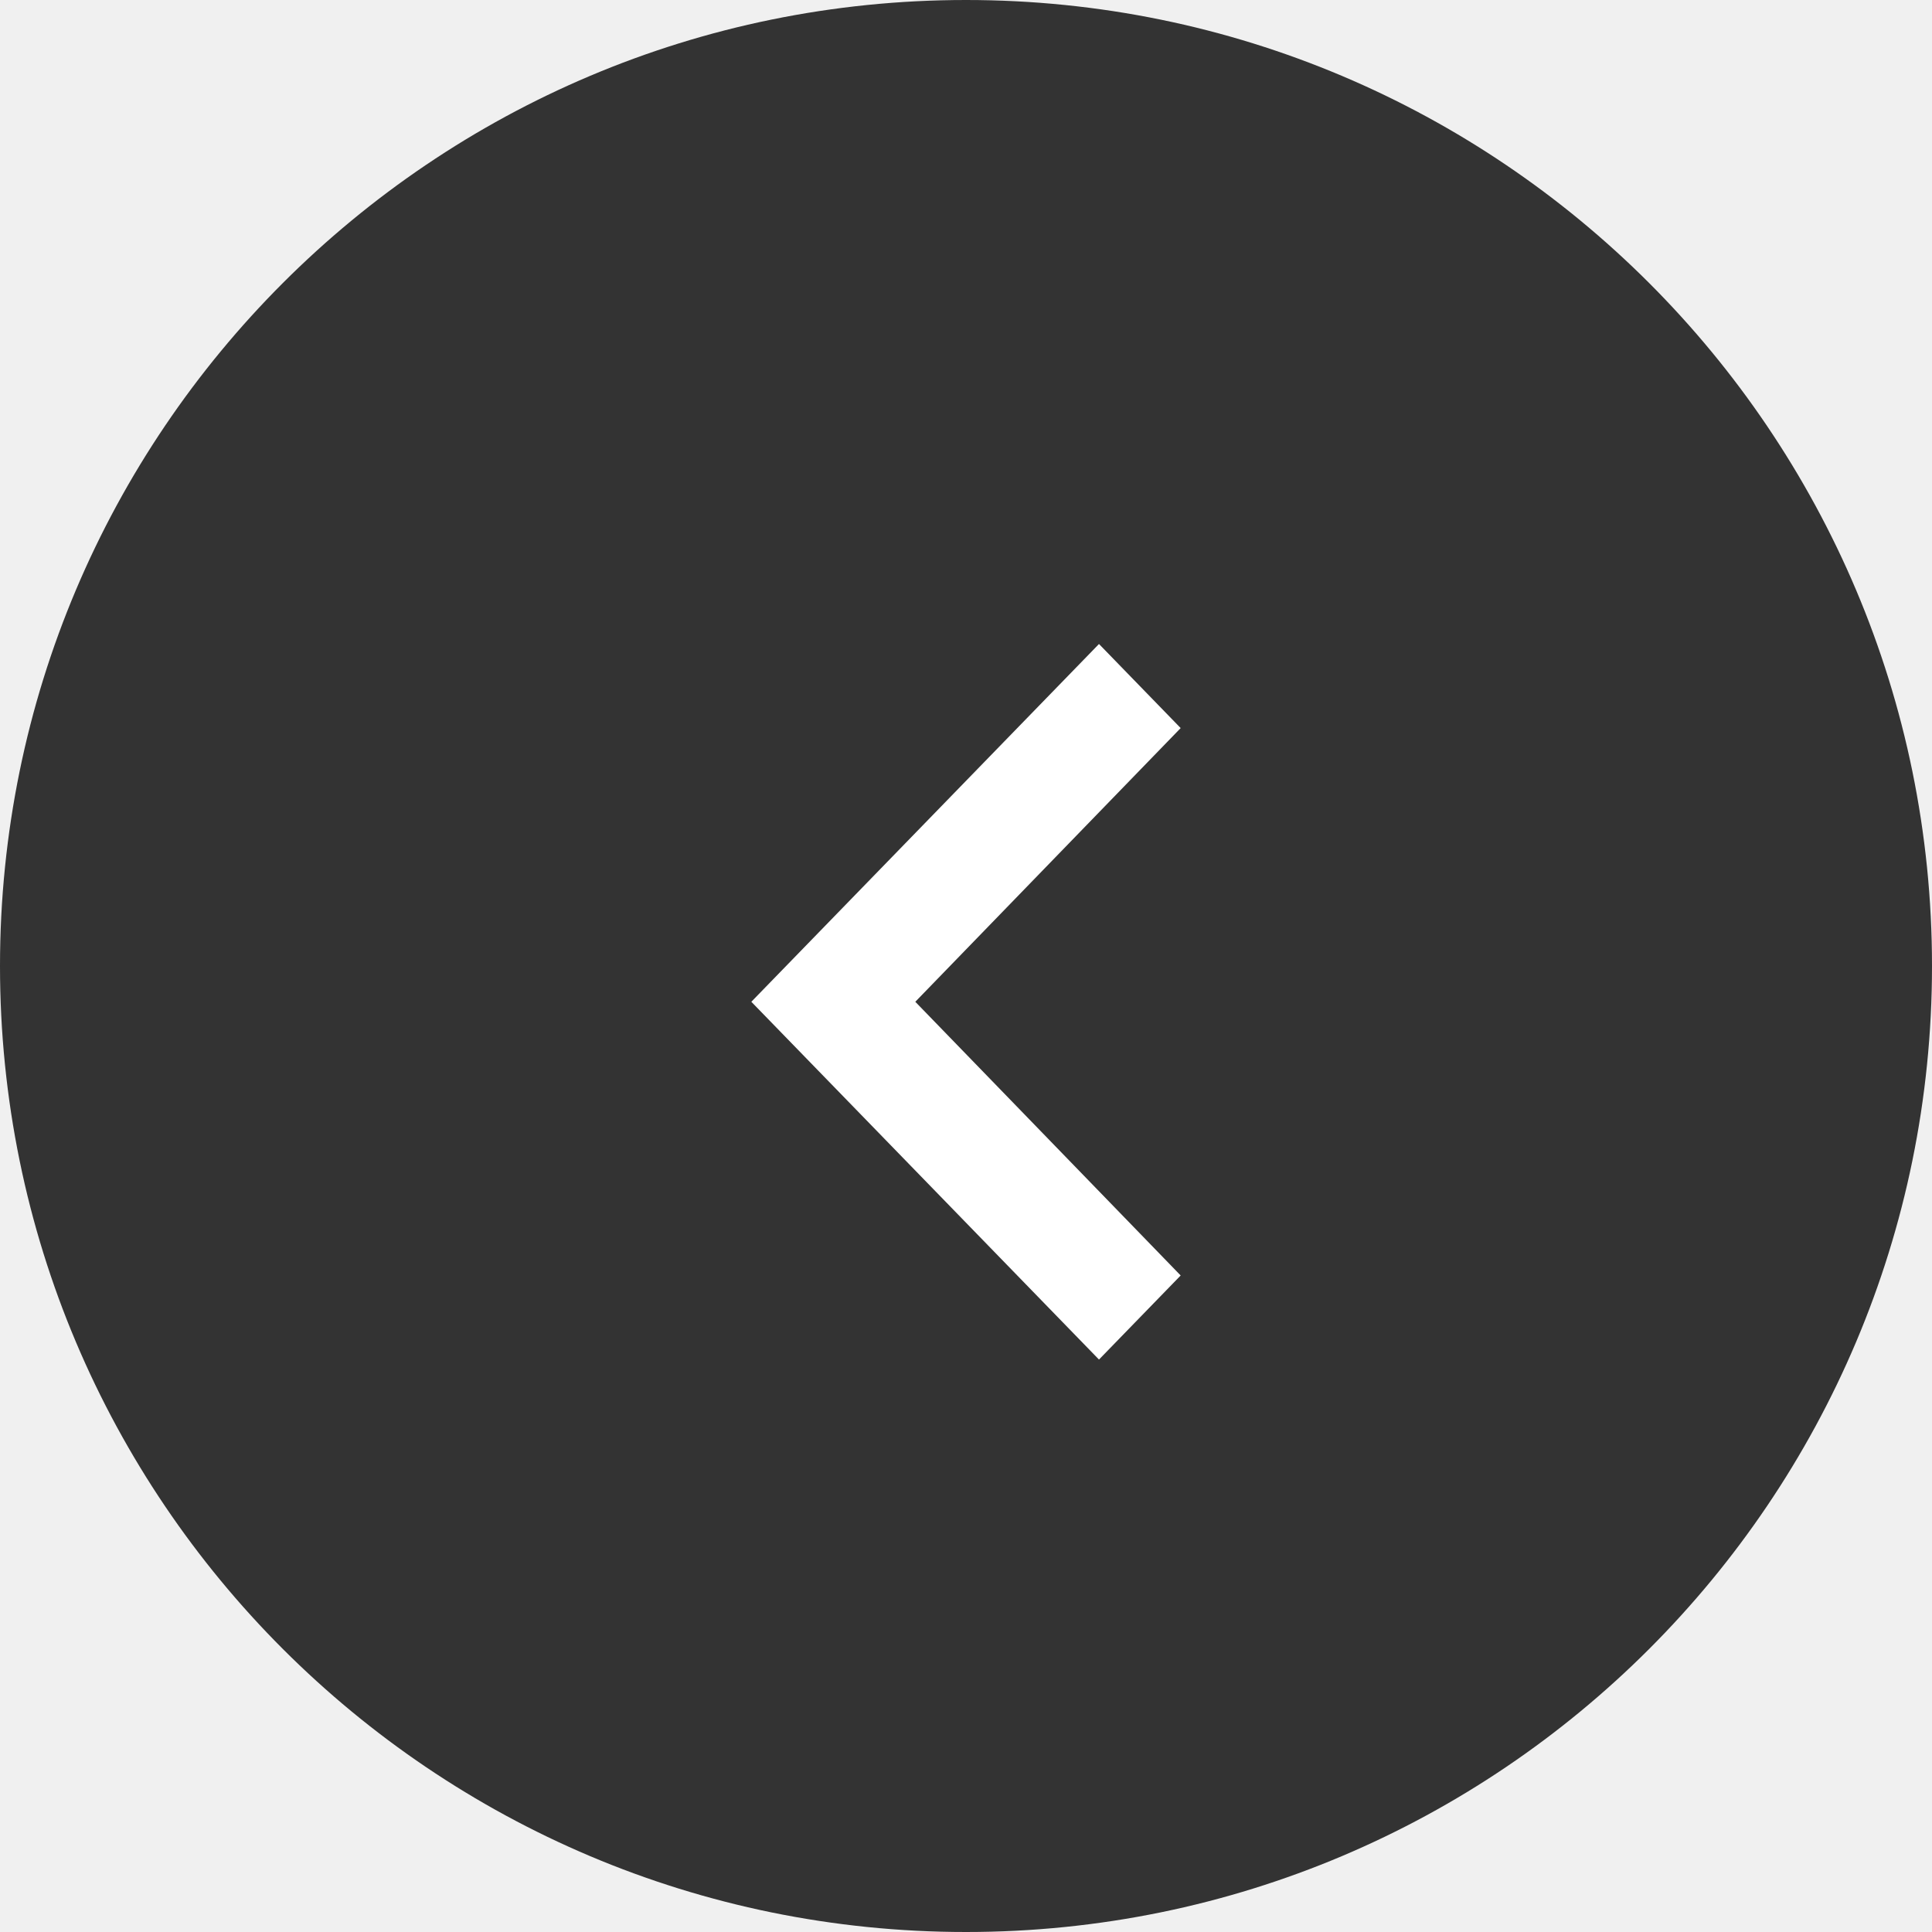
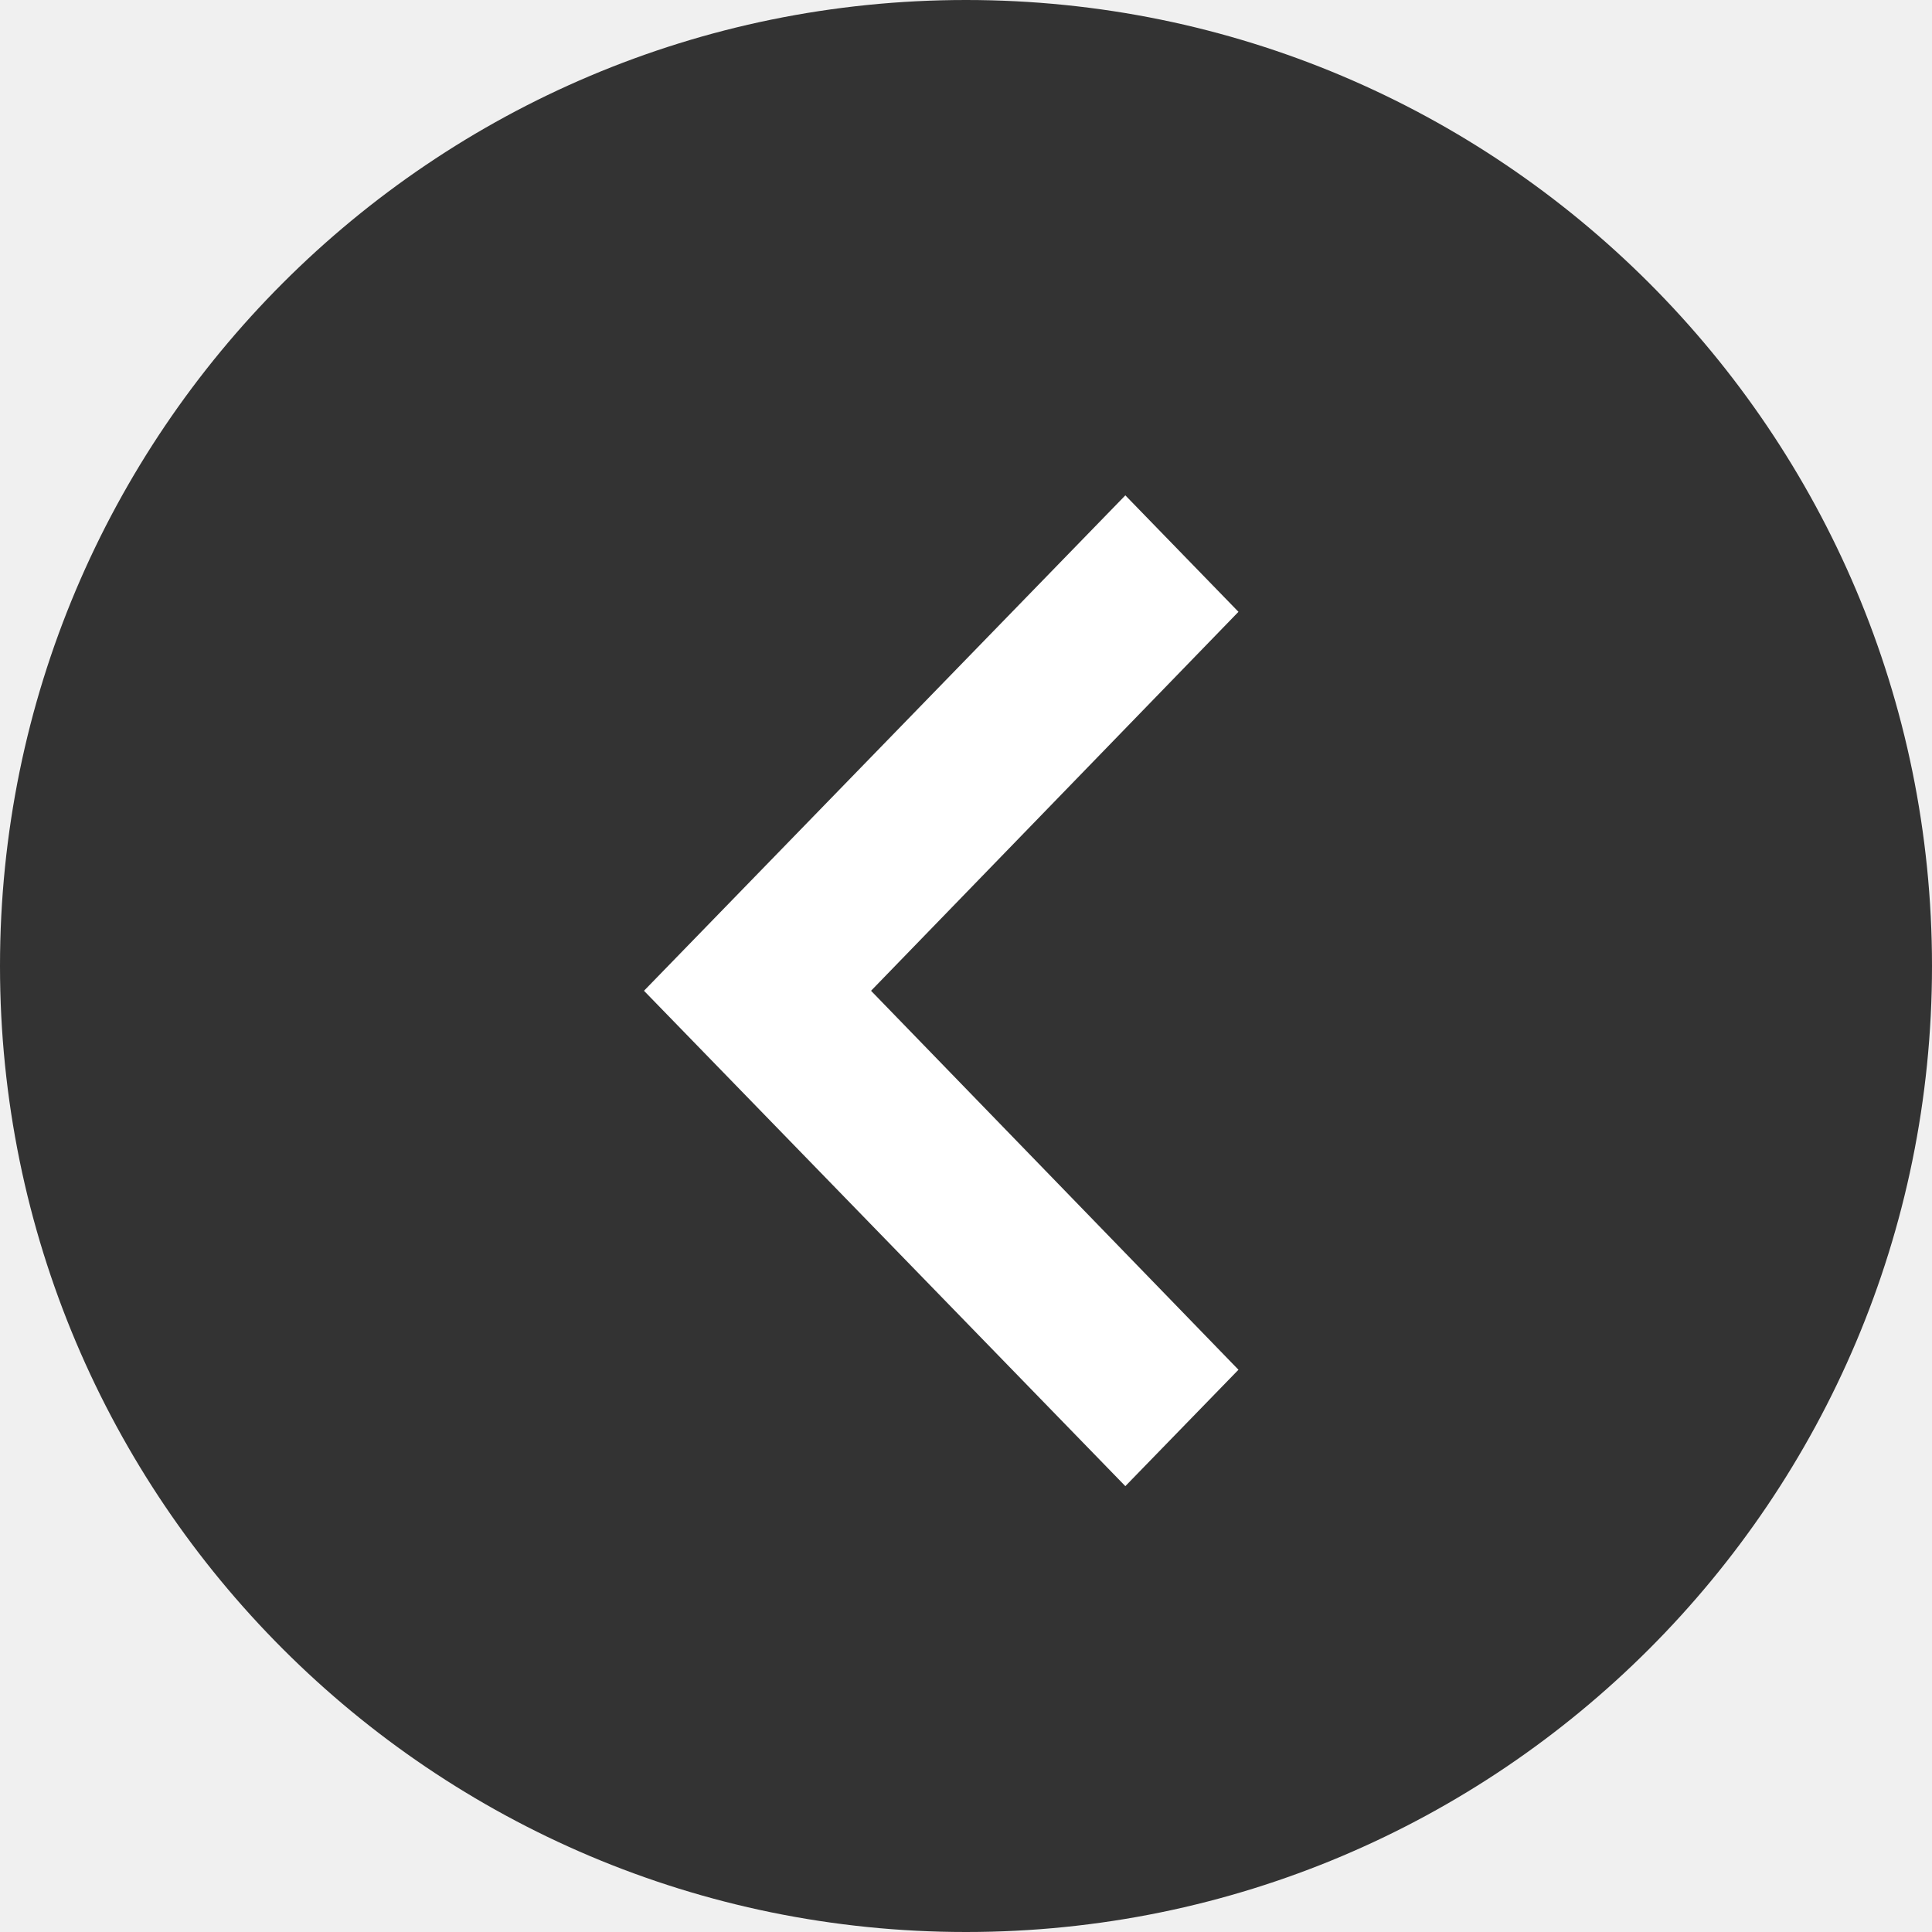
- <svg xmlns="http://www.w3.org/2000/svg" width="54px" height="54px" viewBox="0 0 54 54" version="1.1">
+ <svg xmlns="http://www.w3.org/2000/svg" width="40px" height="40px" viewBox="0 0 40 40" version="1.1">
  <g id="left-arrow" stroke="none" stroke-width="1" fill="none" fill-rule="evenodd">
-     <circle id="椭圆形" fill="#333333" cx="27" cy="27" r="27" />
-     <g id="keyboard_arrow_left-24px-(1)" transform="translate(8, 8)">
-       <polygon id="路径" fill="#FFFFFF" fill-rule="nonzero" points="25 27.65 17.583 20 25 12.35 22.717 10 13 20 22.717 30" />
-       <polygon id="路径" points="0 0 39 0 39 39 0 39" />
+     <circle id="椭圆形" fill="#333333" cx="20" cy="20" r="20" />
+     <g id="keyboard_arrow_left-24px-(1)">
+       <polygon id="路径" fill="#FFFFFF" fill-rule="nonzero" points="25.641 28.359 18.034 20.513 25.641 12.667 23.299 10.256 13.333 20.513 23.299 30.769" />
+       <polygon id="路径" points="0 0 40 0 40 40 0 40" />
    </g>
  </g>
</svg>
